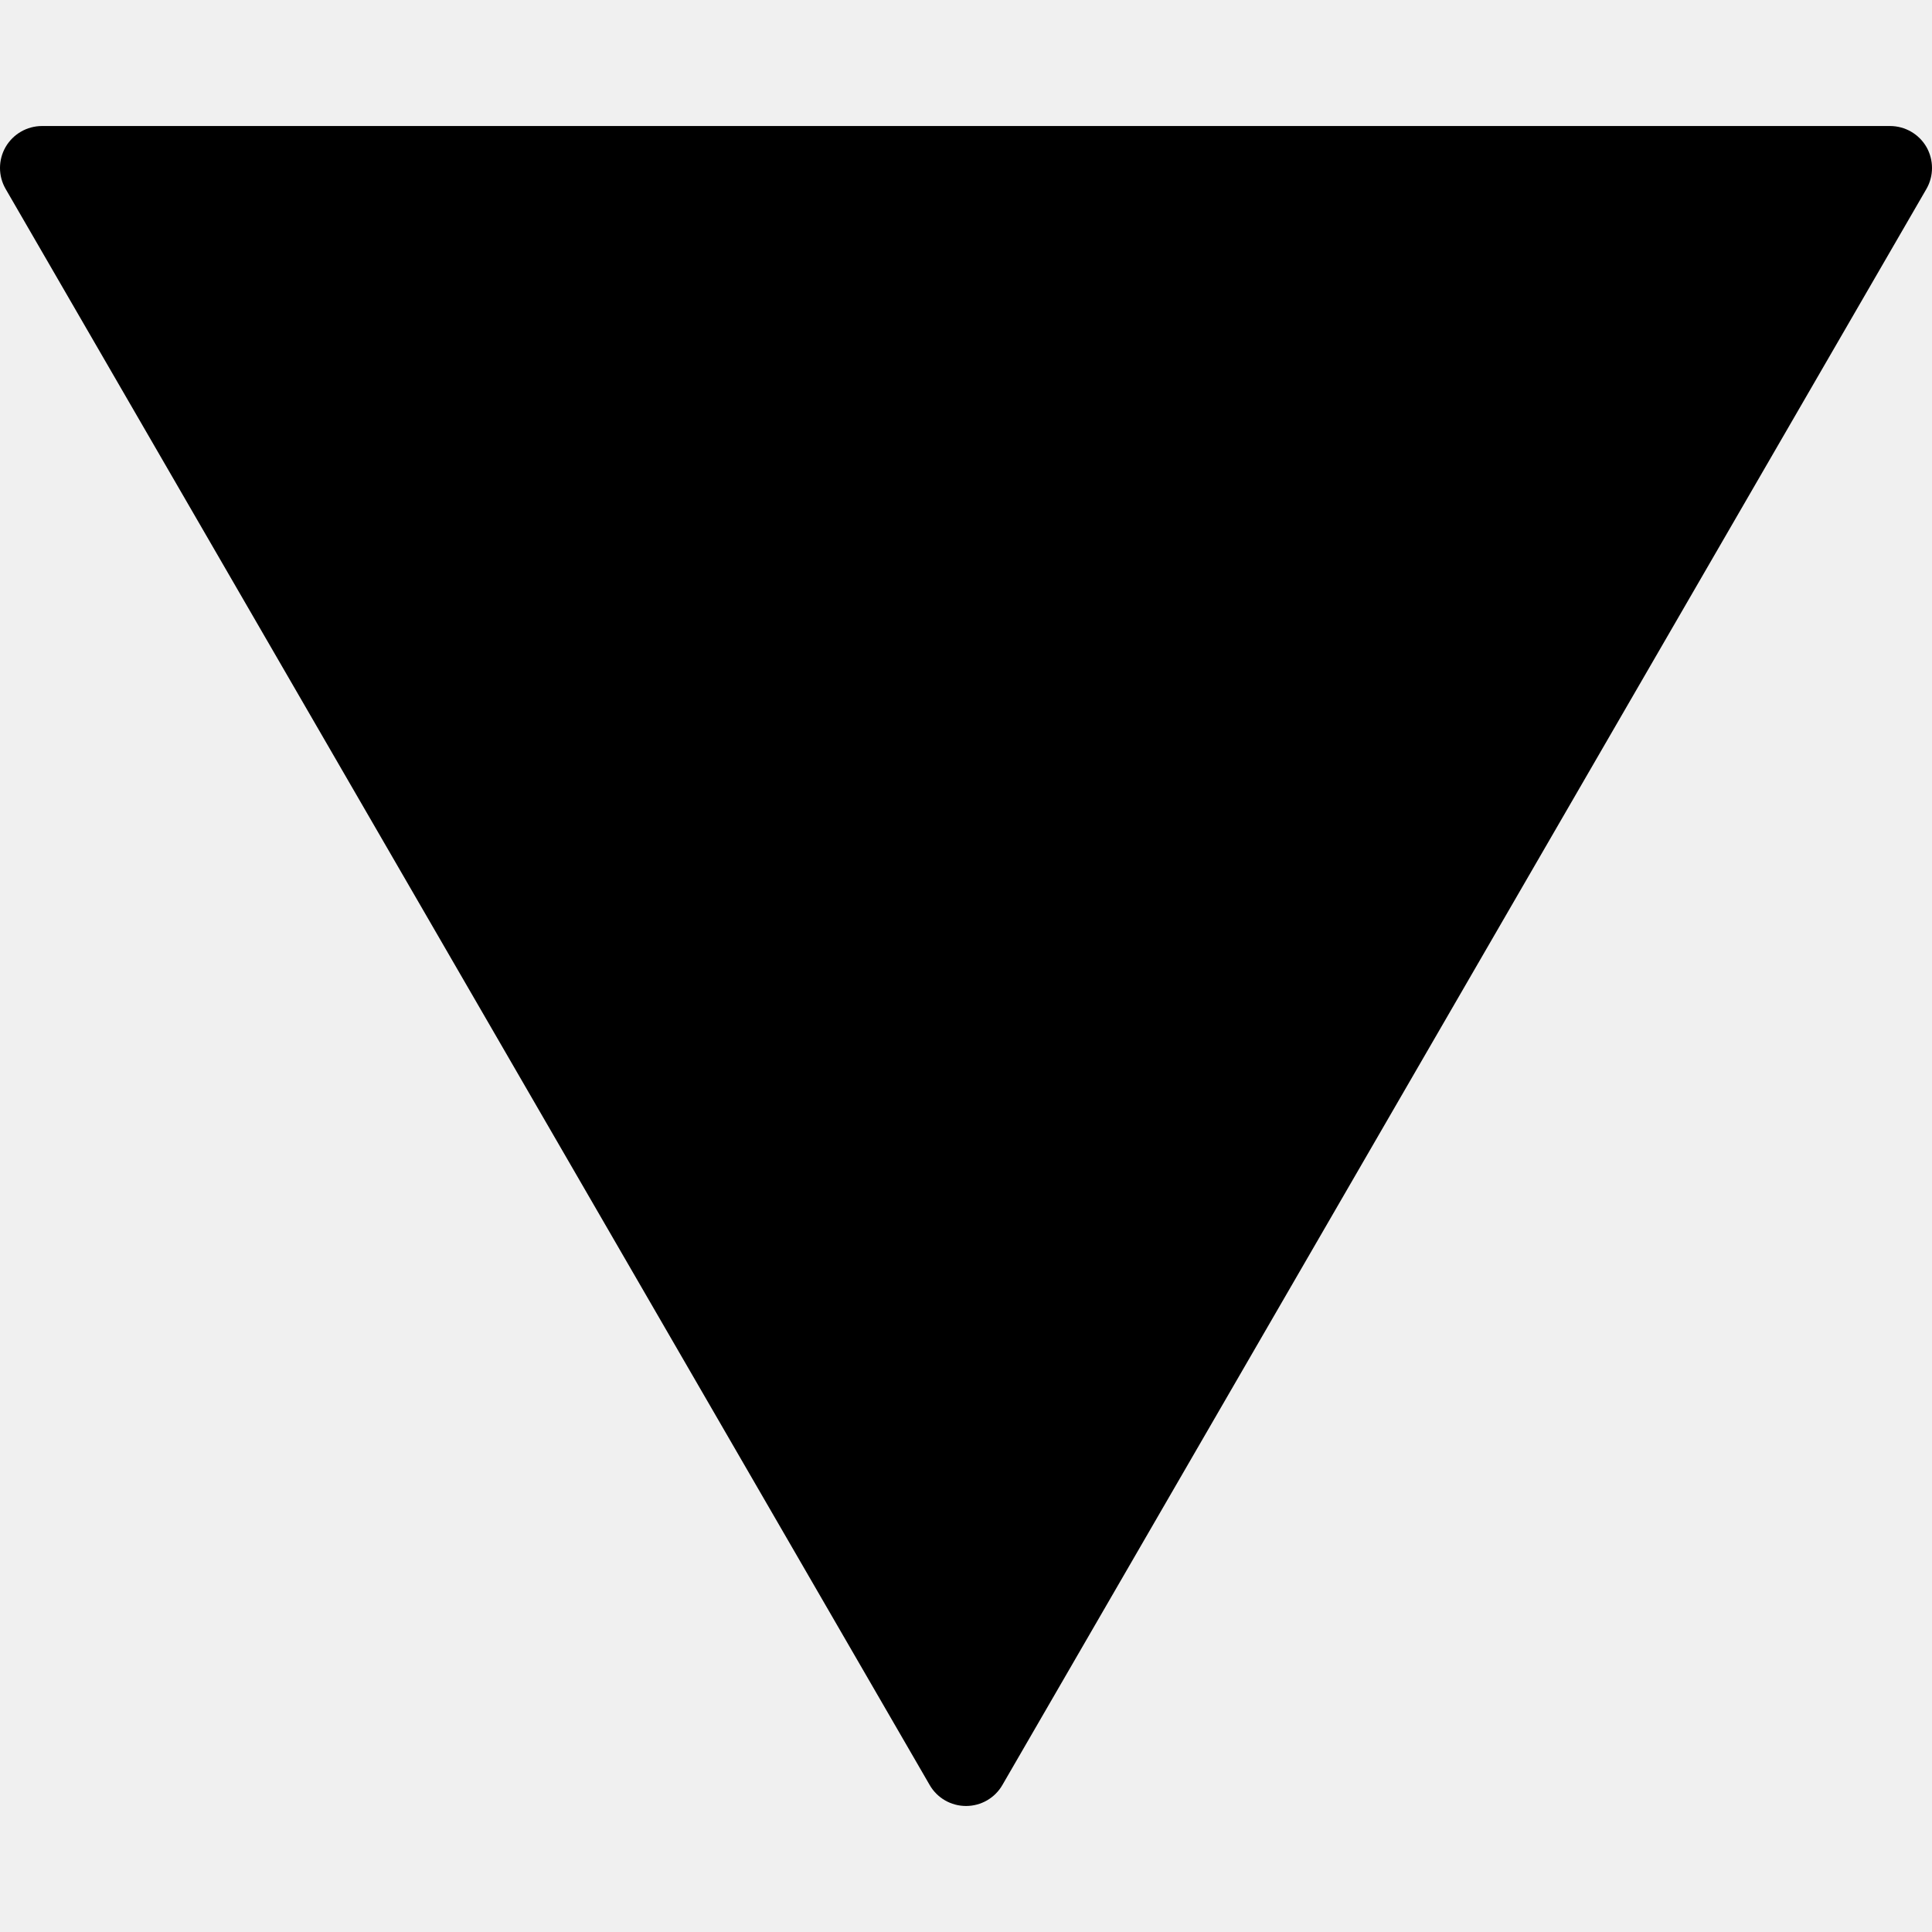
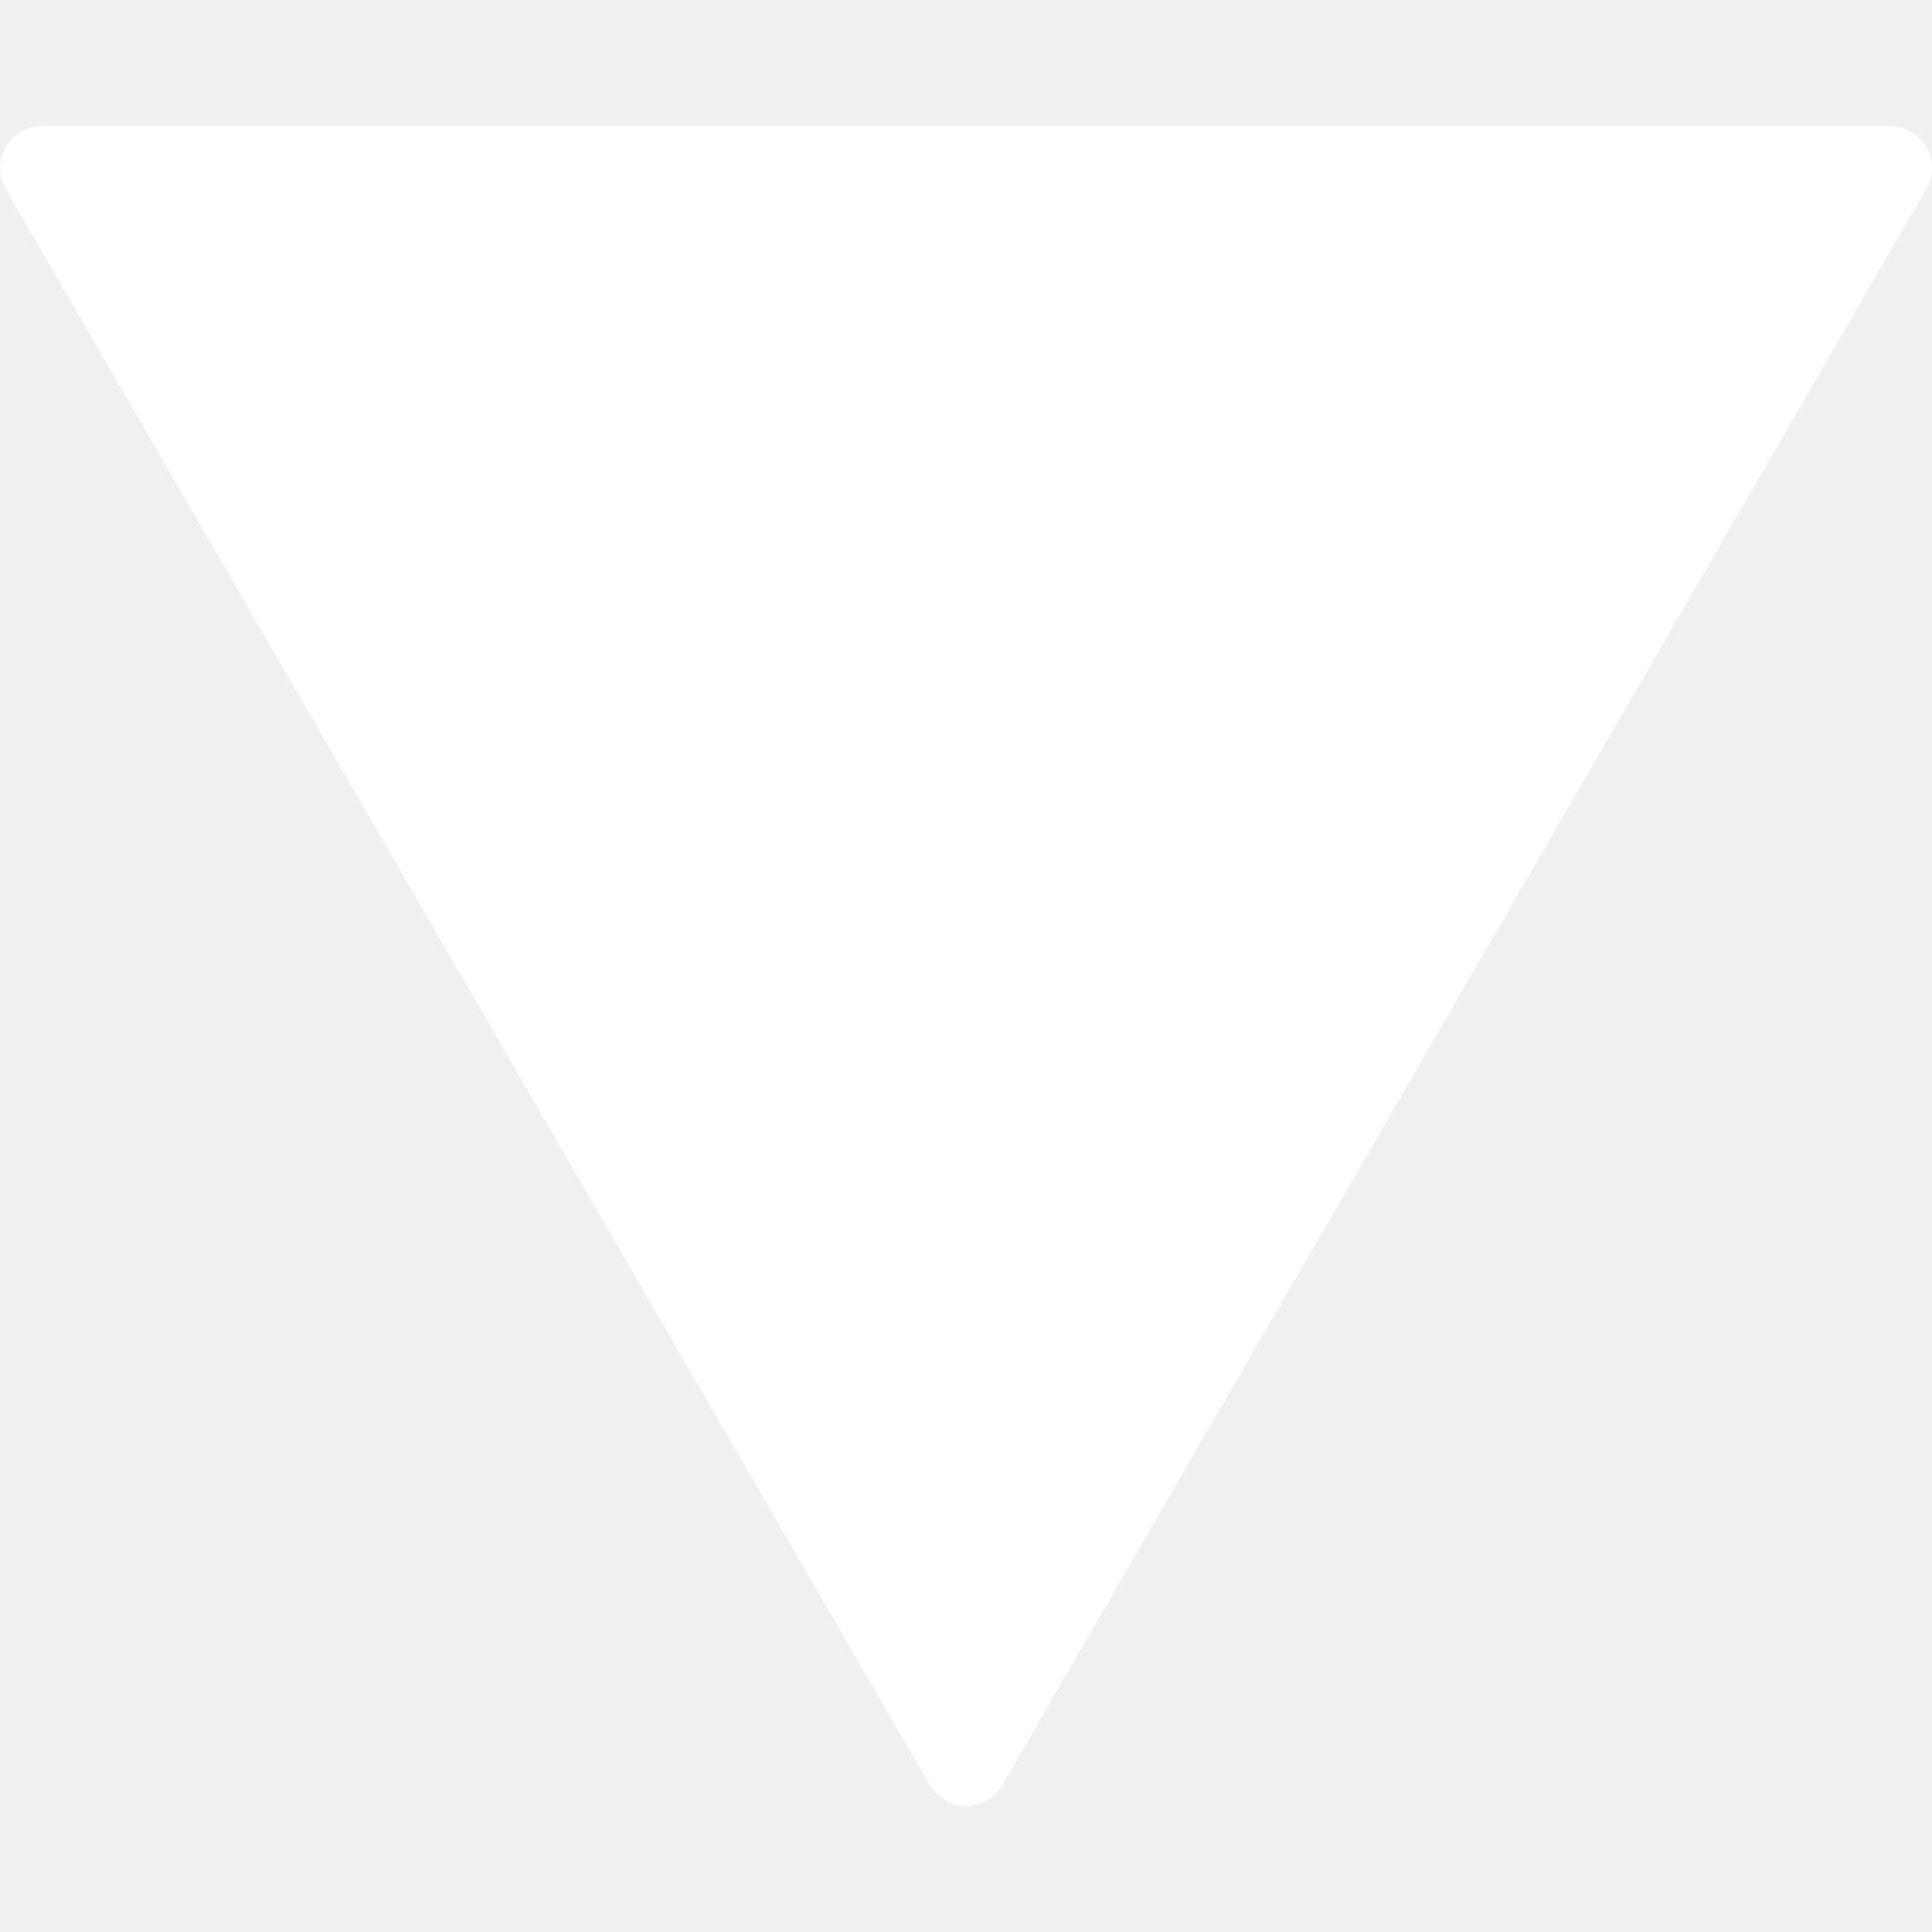
- <svg xmlns="http://www.w3.org/2000/svg" version="1.1" xml:space="preserve" class="u-svg-content" viewBox="0 0 490.677 490.677" x="0px" y="0px" id="svg-536a" style="enable-background:new 0 0 490.677 490.677;">
+ <svg xmlns="http://www.w3.org/2000/svg" fill="white" version="1.1" xml:space="preserve" class="u-svg-content" viewBox="0 0 490.677 490.677" x="0px" y="0px" id="svg-536a" style="enable-background:new 0 0 490.677 490.677;">
  <g>
    <g>
      <path d="M489.272,37.339c-1.92-3.307-5.44-5.333-9.259-5.333H10.68c-3.819,0-7.339,2.027-9.259,5.333    c-1.899,3.307-1.899,7.36,0.021,10.667l234.667,405.333c1.899,3.307,5.419,5.333,9.237,5.333s7.339-2.027,9.237-5.333    L489.251,48.005C491.149,44.72,491.149,40.645,489.272,37.339z" />
    </g>
  </g>
</svg>
